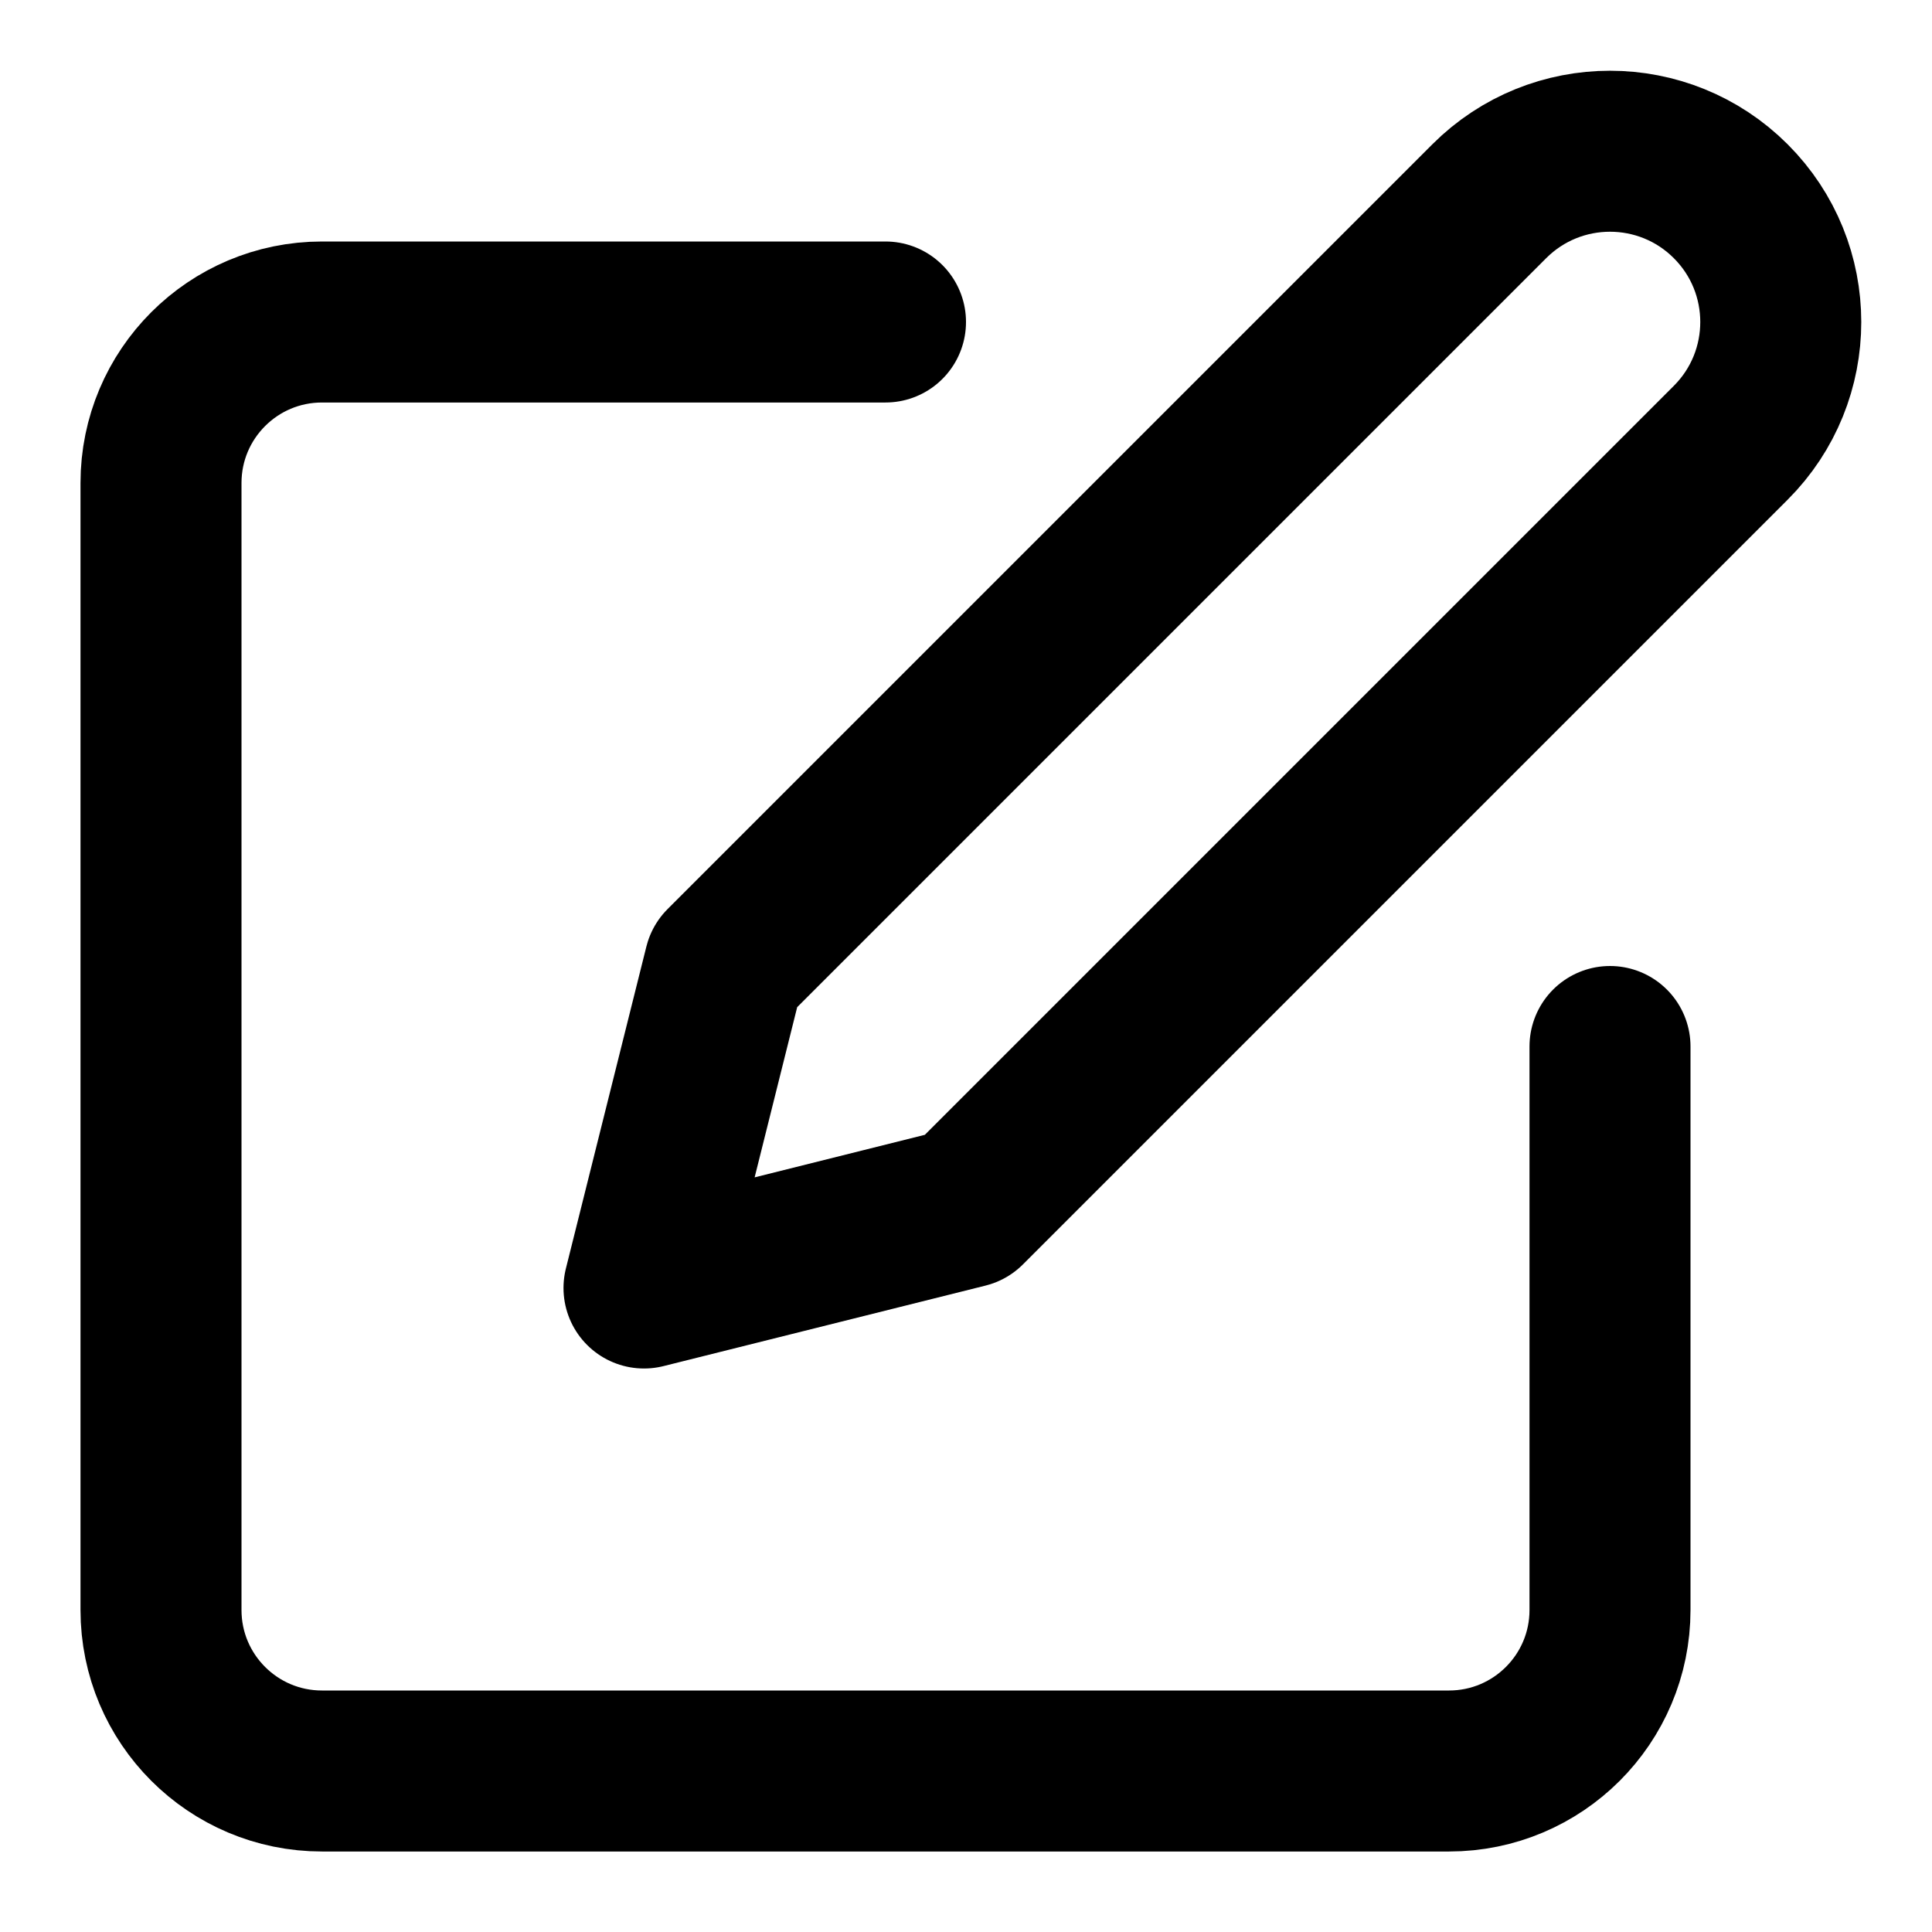
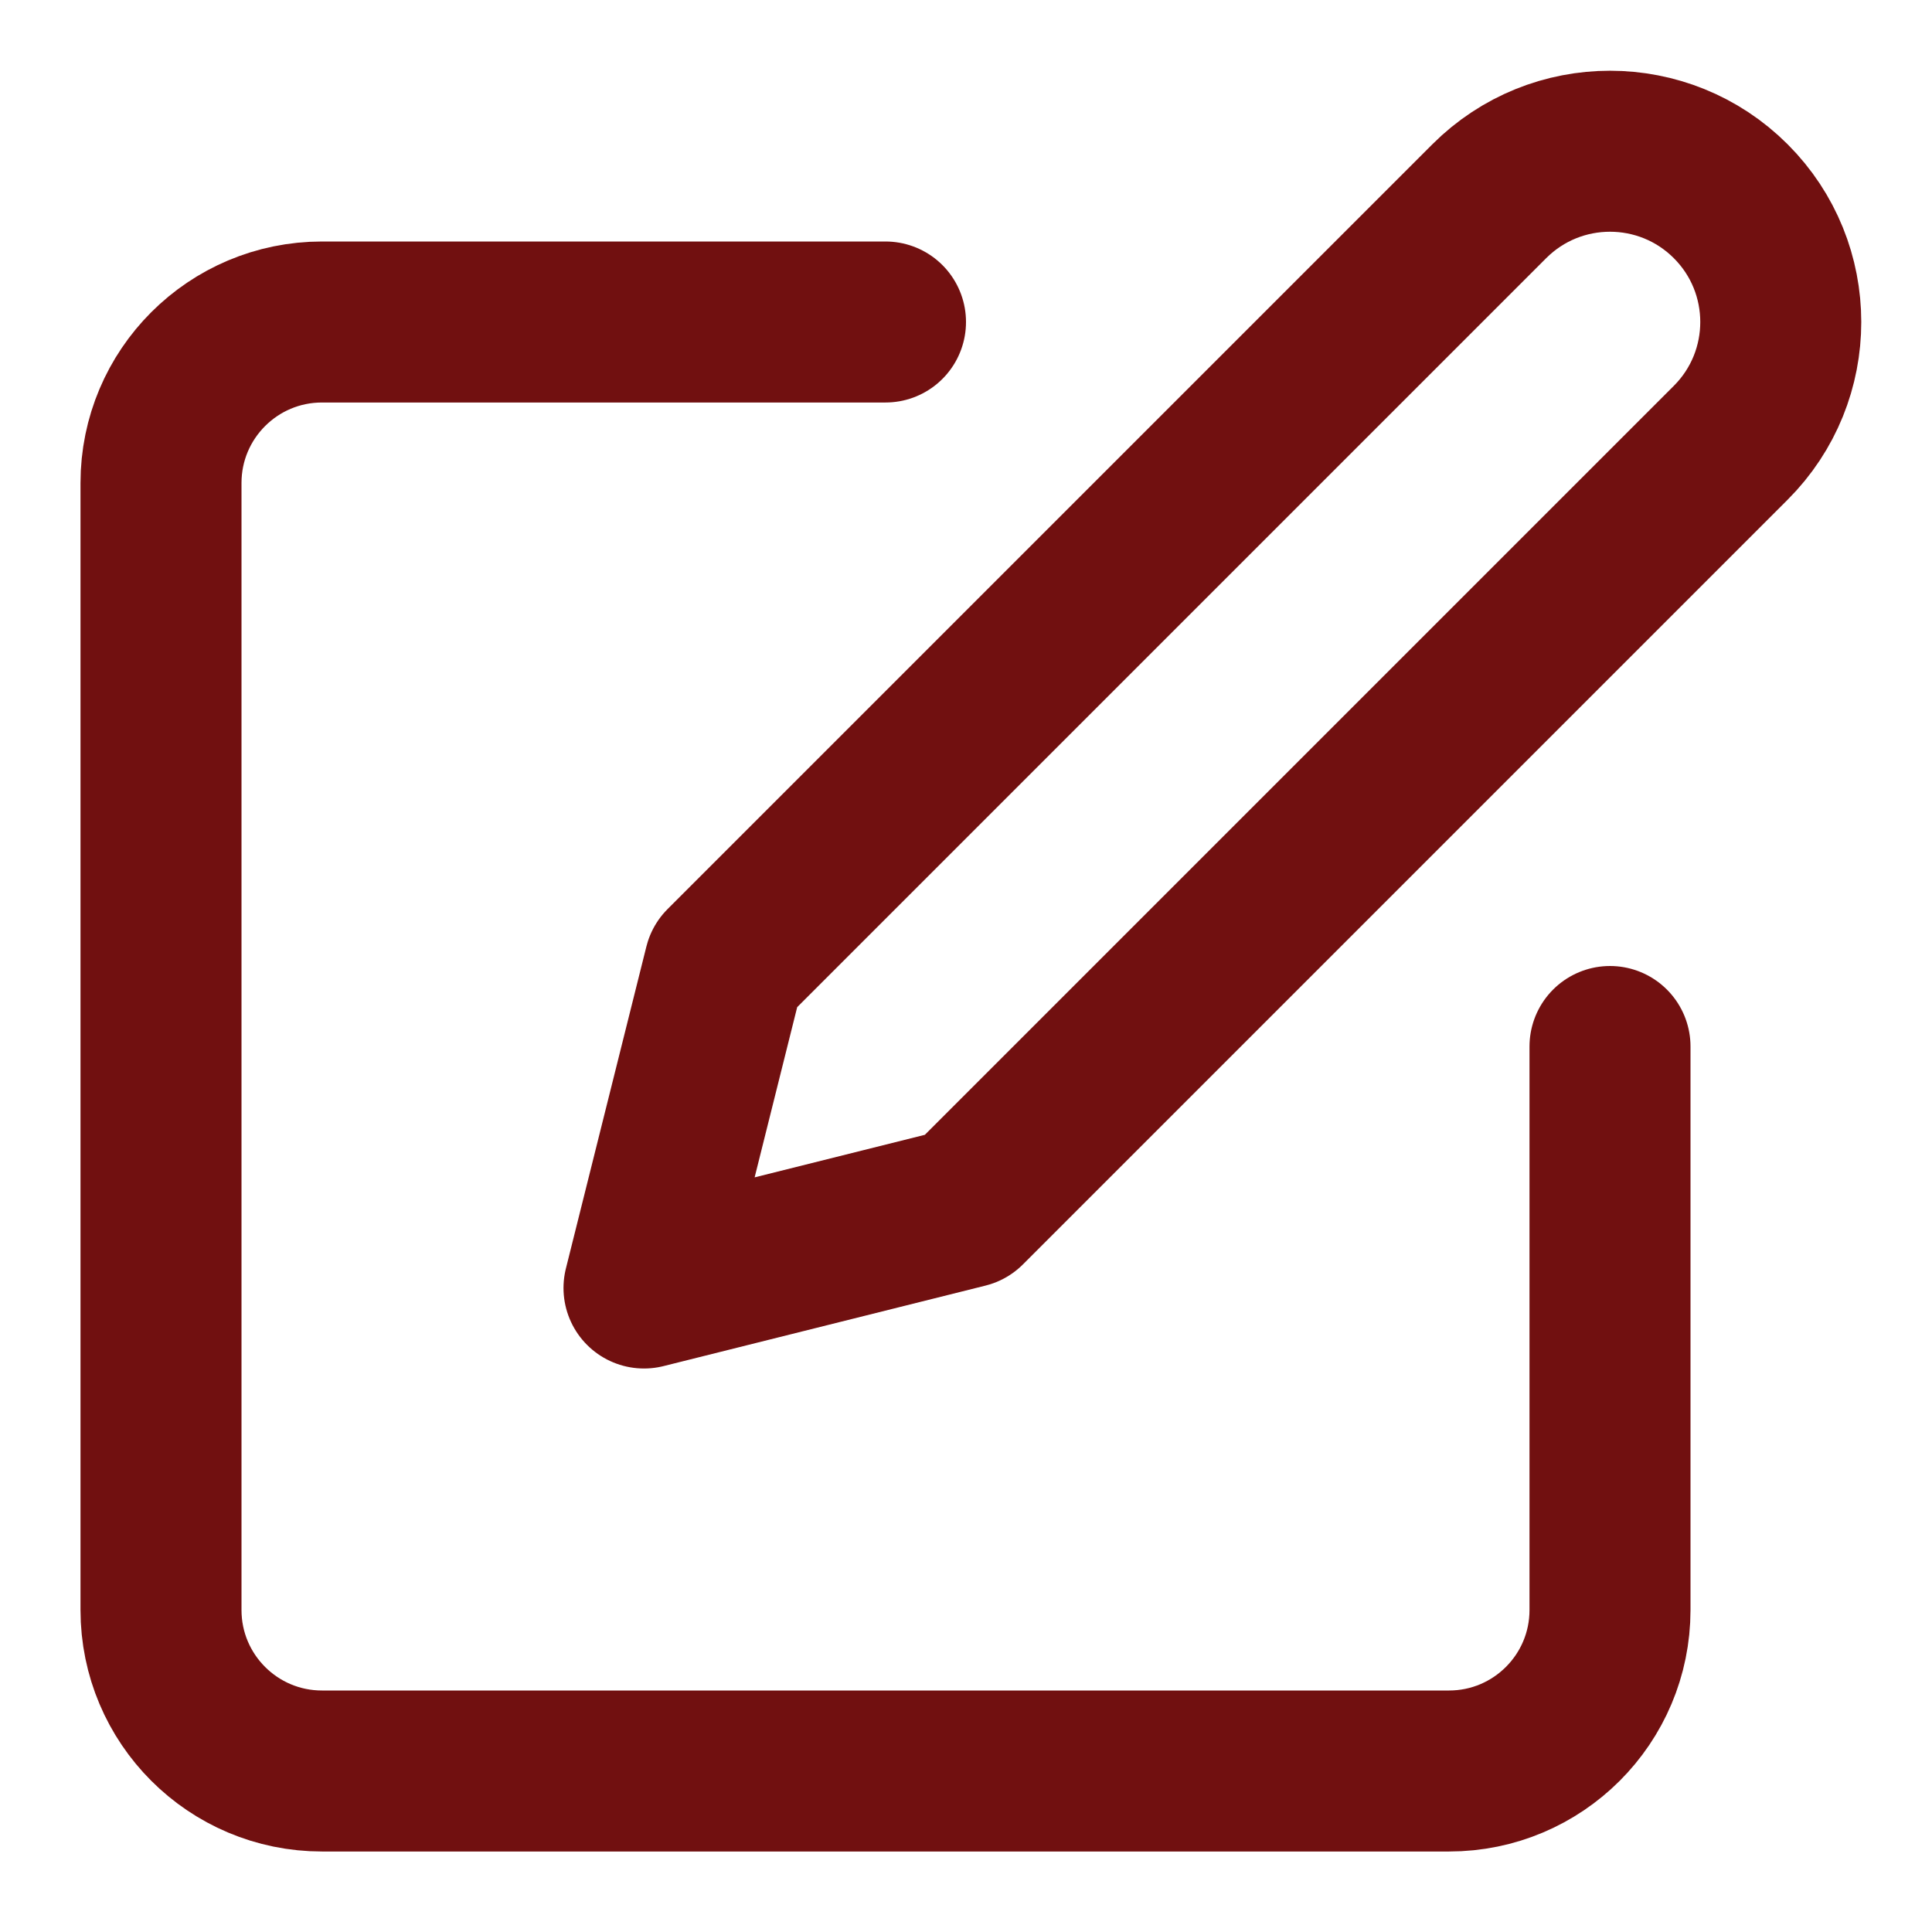
- <svg xmlns="http://www.w3.org/2000/svg" width="24" height="24" viewBox="0 0 24 24" fill="none" stroke="currentColor" stroke-width="2" stroke-linecap="round" stroke-linejoin="round" class="feather feather-edit">
+ <svg xmlns="http://www.w3.org/2000/svg" width="24" height="24" viewBox="0 0 24 24" fill="none" stroke="#711010" stroke-width="2" stroke-linecap="round" stroke-linejoin="round" class="feather feather-edit">
  <path d="M11 4H4a2 2 0 0 0-2 2v14a2 2 0 0 0 2 2h14a2 2 0 0 0 2-2v-7" />
  <path d="M18.5 2.5a2.121 2.121 0 0 1 3 3L12 15l-4 1 1-4 9.5-9.5z" />
</svg>
